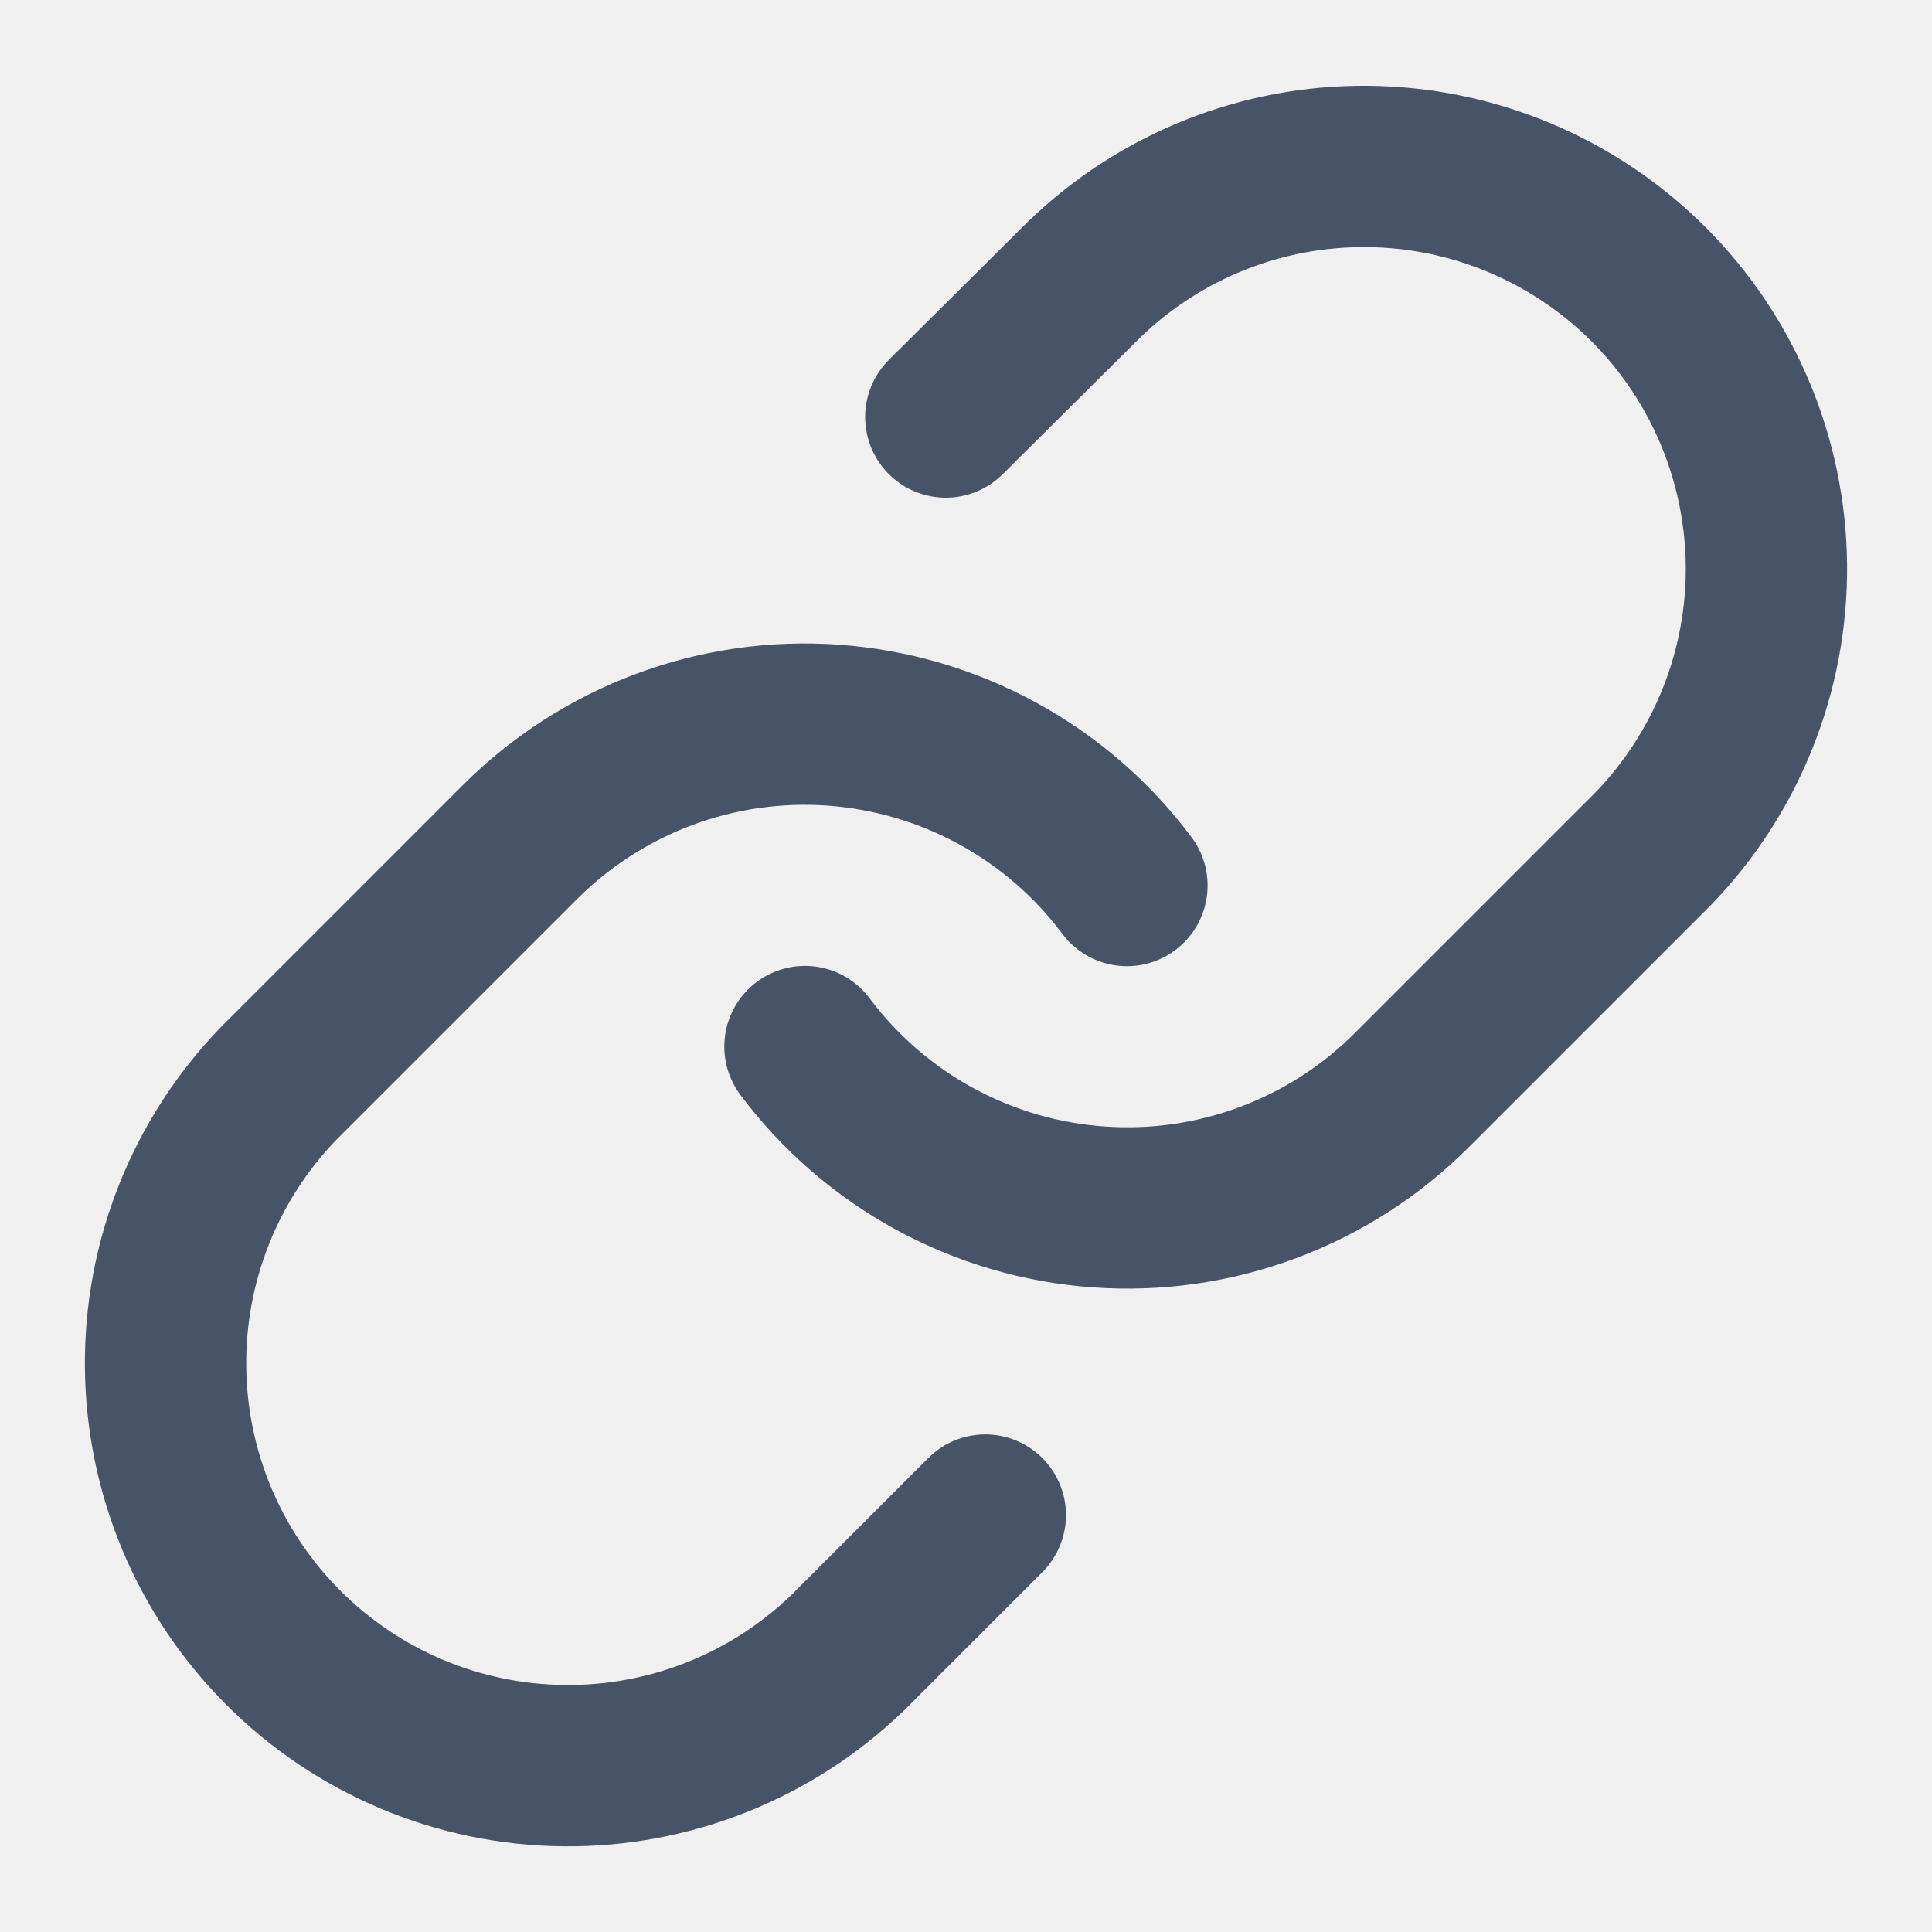
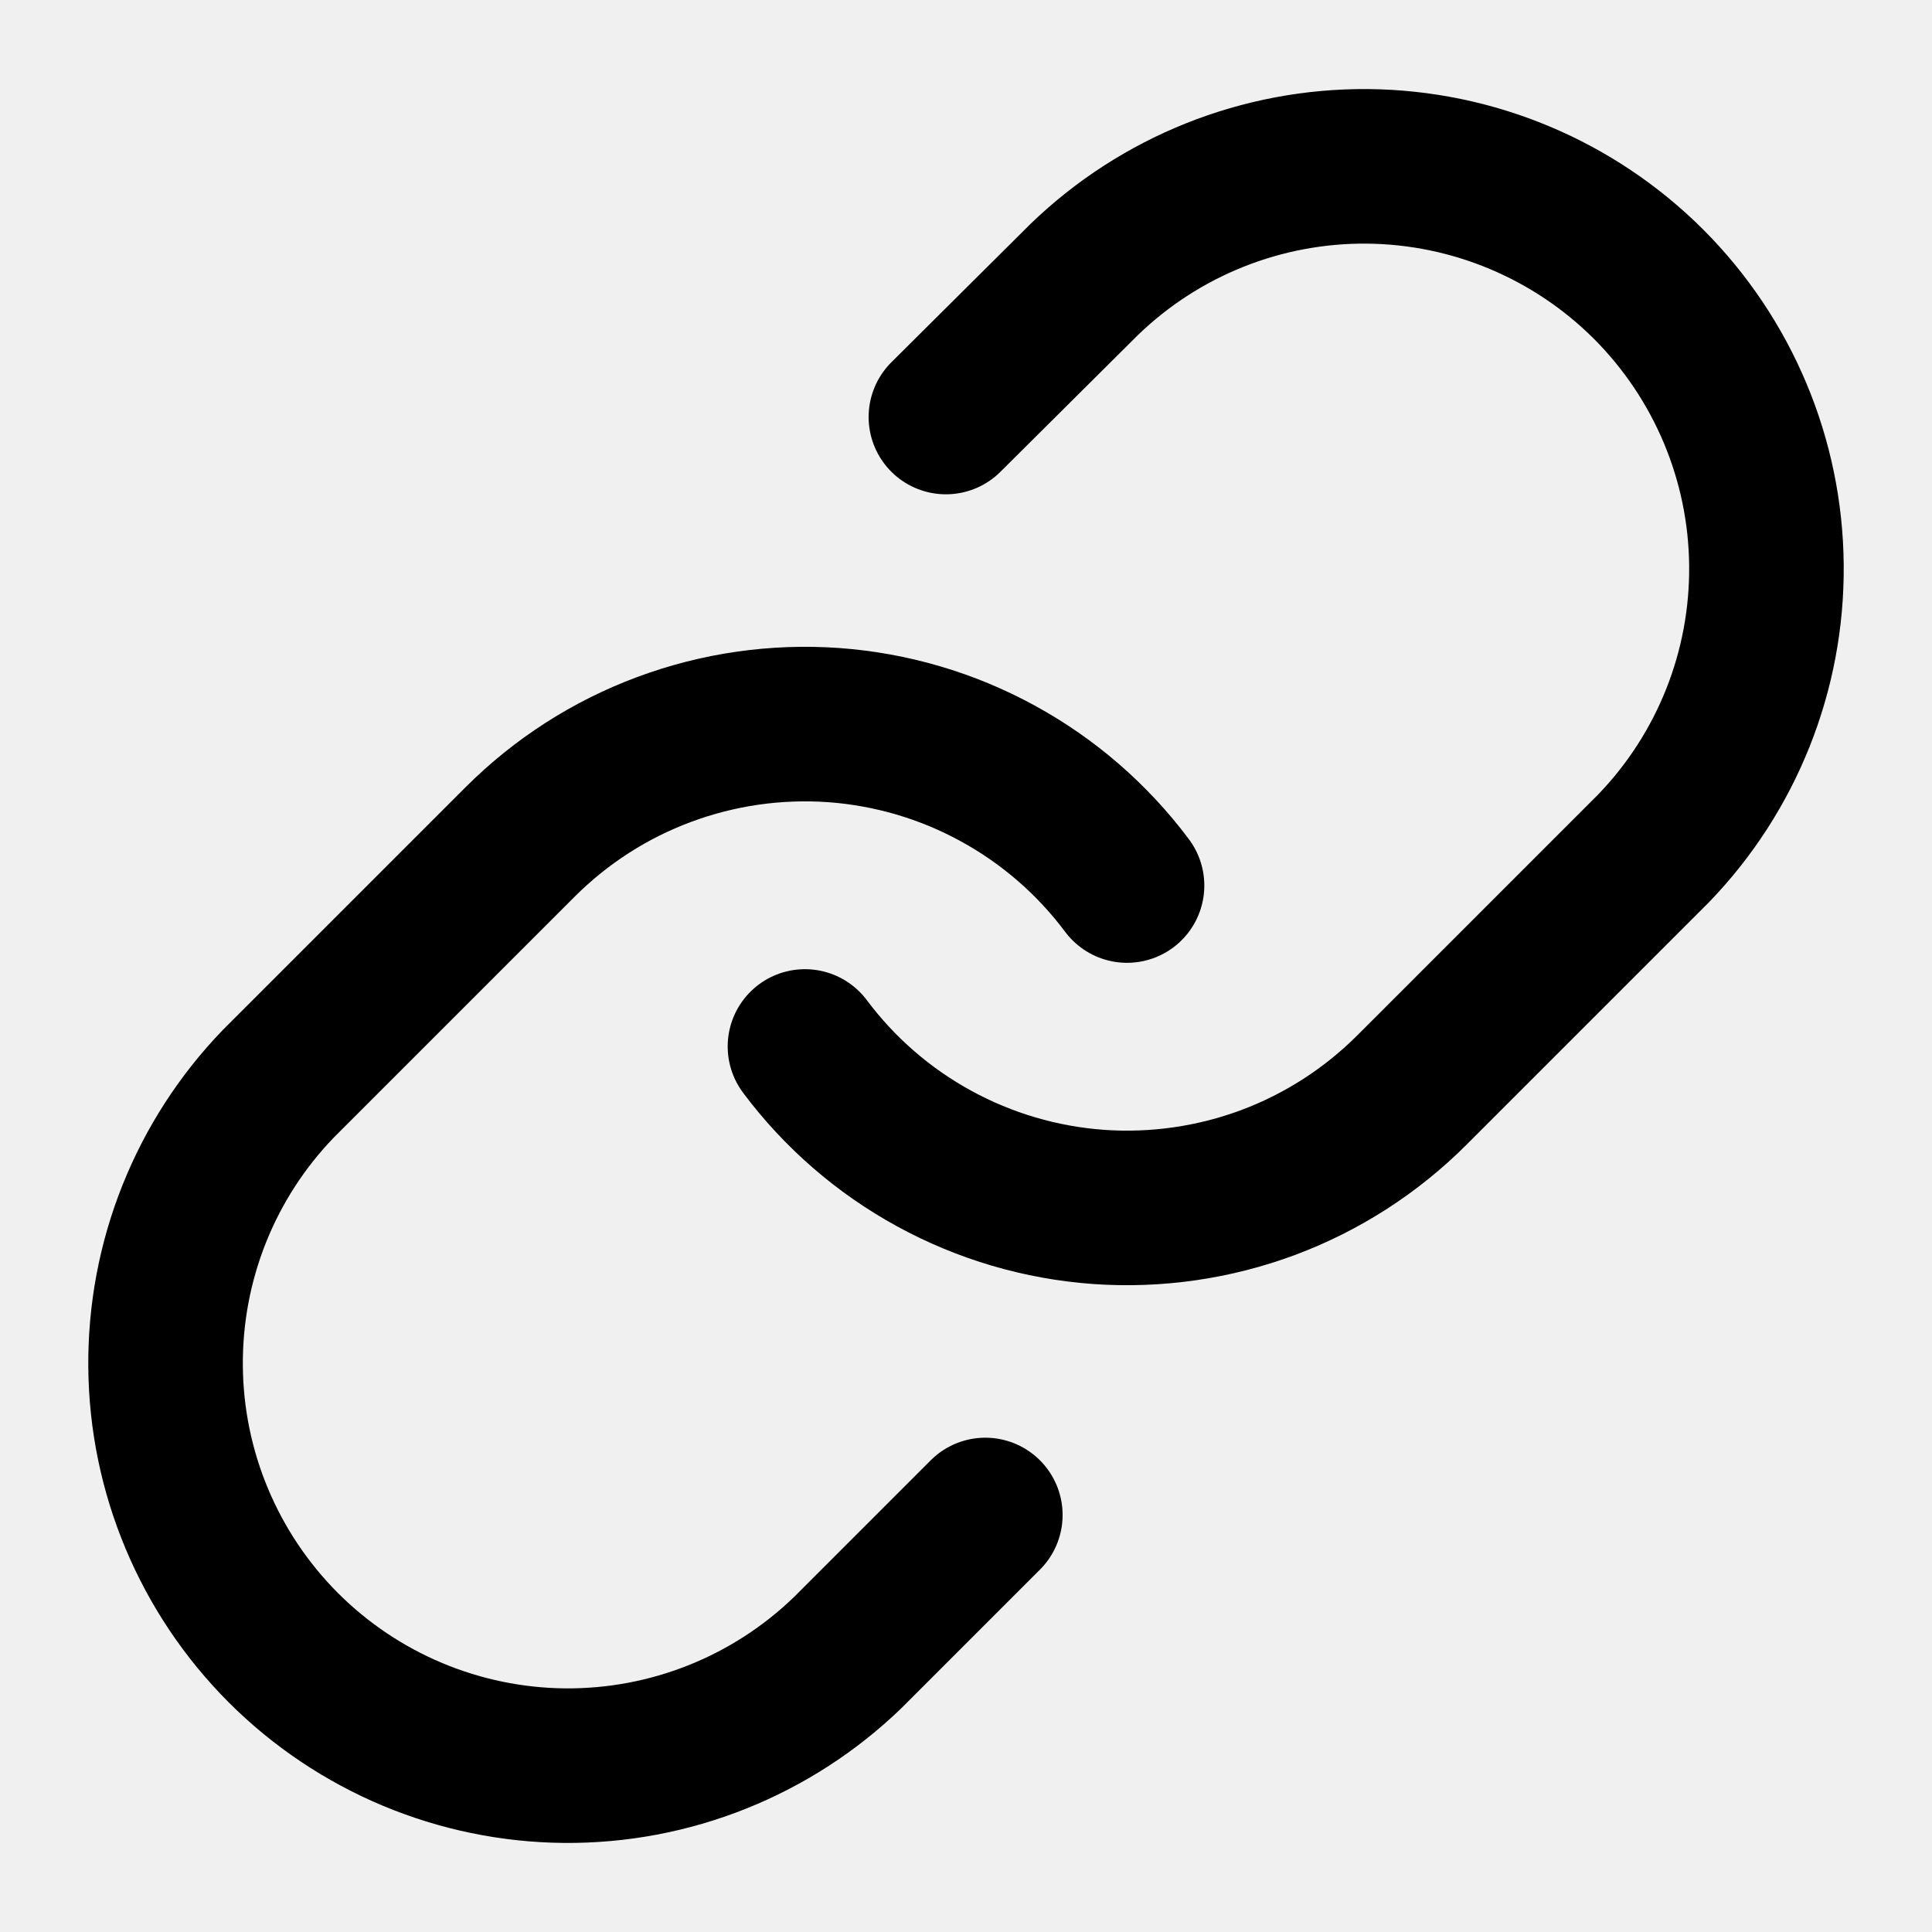
<svg xmlns="http://www.w3.org/2000/svg" width="20" height="20" viewBox="0 0 20 20" fill="none">
-   <g clip-path="url(#clip0_489_17274)">
-     <path d="M8.333 10.834C8.691 11.312 9.147 11.708 9.672 11.995C10.196 12.281 10.776 12.452 11.372 12.494C11.968 12.537 12.566 12.451 13.126 12.242C13.686 12.033 14.194 11.707 14.616 11.284L17.116 8.784C17.875 7.998 18.295 6.946 18.286 5.853C18.276 4.761 17.838 3.716 17.066 2.943C16.293 2.171 15.248 1.732 14.155 1.723C13.063 1.713 12.011 2.133 11.225 2.892L9.791 4.317M11.666 9.167C11.309 8.689 10.852 8.293 10.328 8.007C9.803 7.72 9.223 7.55 8.627 7.507C8.032 7.464 7.433 7.55 6.874 7.759C6.314 7.968 5.805 8.295 5.383 8.717L2.883 11.217C2.124 12.003 1.704 13.056 1.714 14.148C1.723 15.241 2.161 16.286 2.934 17.058C3.706 17.831 4.751 18.269 5.844 18.278C6.936 18.288 7.989 17.868 8.775 17.109L10.2 15.684" stroke="#475467" stroke-width="1.67" stroke-linecap="round" stroke-linejoin="round" />
+   <g clip-path="url(#clip0_212_10383)">
+     <path d="M8.333 10.833C8.691 11.312 9.148 11.708 9.672 11.994C10.197 12.281 10.776 12.451 11.372 12.494C11.968 12.536 12.566 12.45 13.126 12.242C13.686 12.033 14.194 11.706 14.617 11.283L17.117 8.783C17.876 7.997 18.296 6.945 18.286 5.852C18.277 4.76 17.838 3.715 17.066 2.942C16.293 2.17 15.248 1.732 14.156 1.722C13.063 1.713 12.011 2.133 11.225 2.892L9.792 4.317M11.667 9.167C11.309 8.688 10.852 8.292 10.328 8.006C9.804 7.719 9.224 7.549 8.628 7.506C8.032 7.464 7.434 7.55 6.874 7.759C6.314 7.967 5.806 8.294 5.383 8.717L2.883 11.217C2.124 12.002 1.704 13.055 1.714 14.148C1.723 15.24 2.162 16.285 2.934 17.058C3.707 17.83 4.752 18.268 5.844 18.278C6.937 18.287 7.989 17.867 8.775 17.108L10.2 15.683" stroke="black" stroke-width="1.6" stroke-linecap="round" stroke-linejoin="round" />
  </g>
  <defs>
-     <clipPath id="clip0_489_17274">
+     <clipPath id="clip0_212_10383">
      <rect width="20" height="20" fill="white" />
    </clipPath>
  </defs>
</svg>
